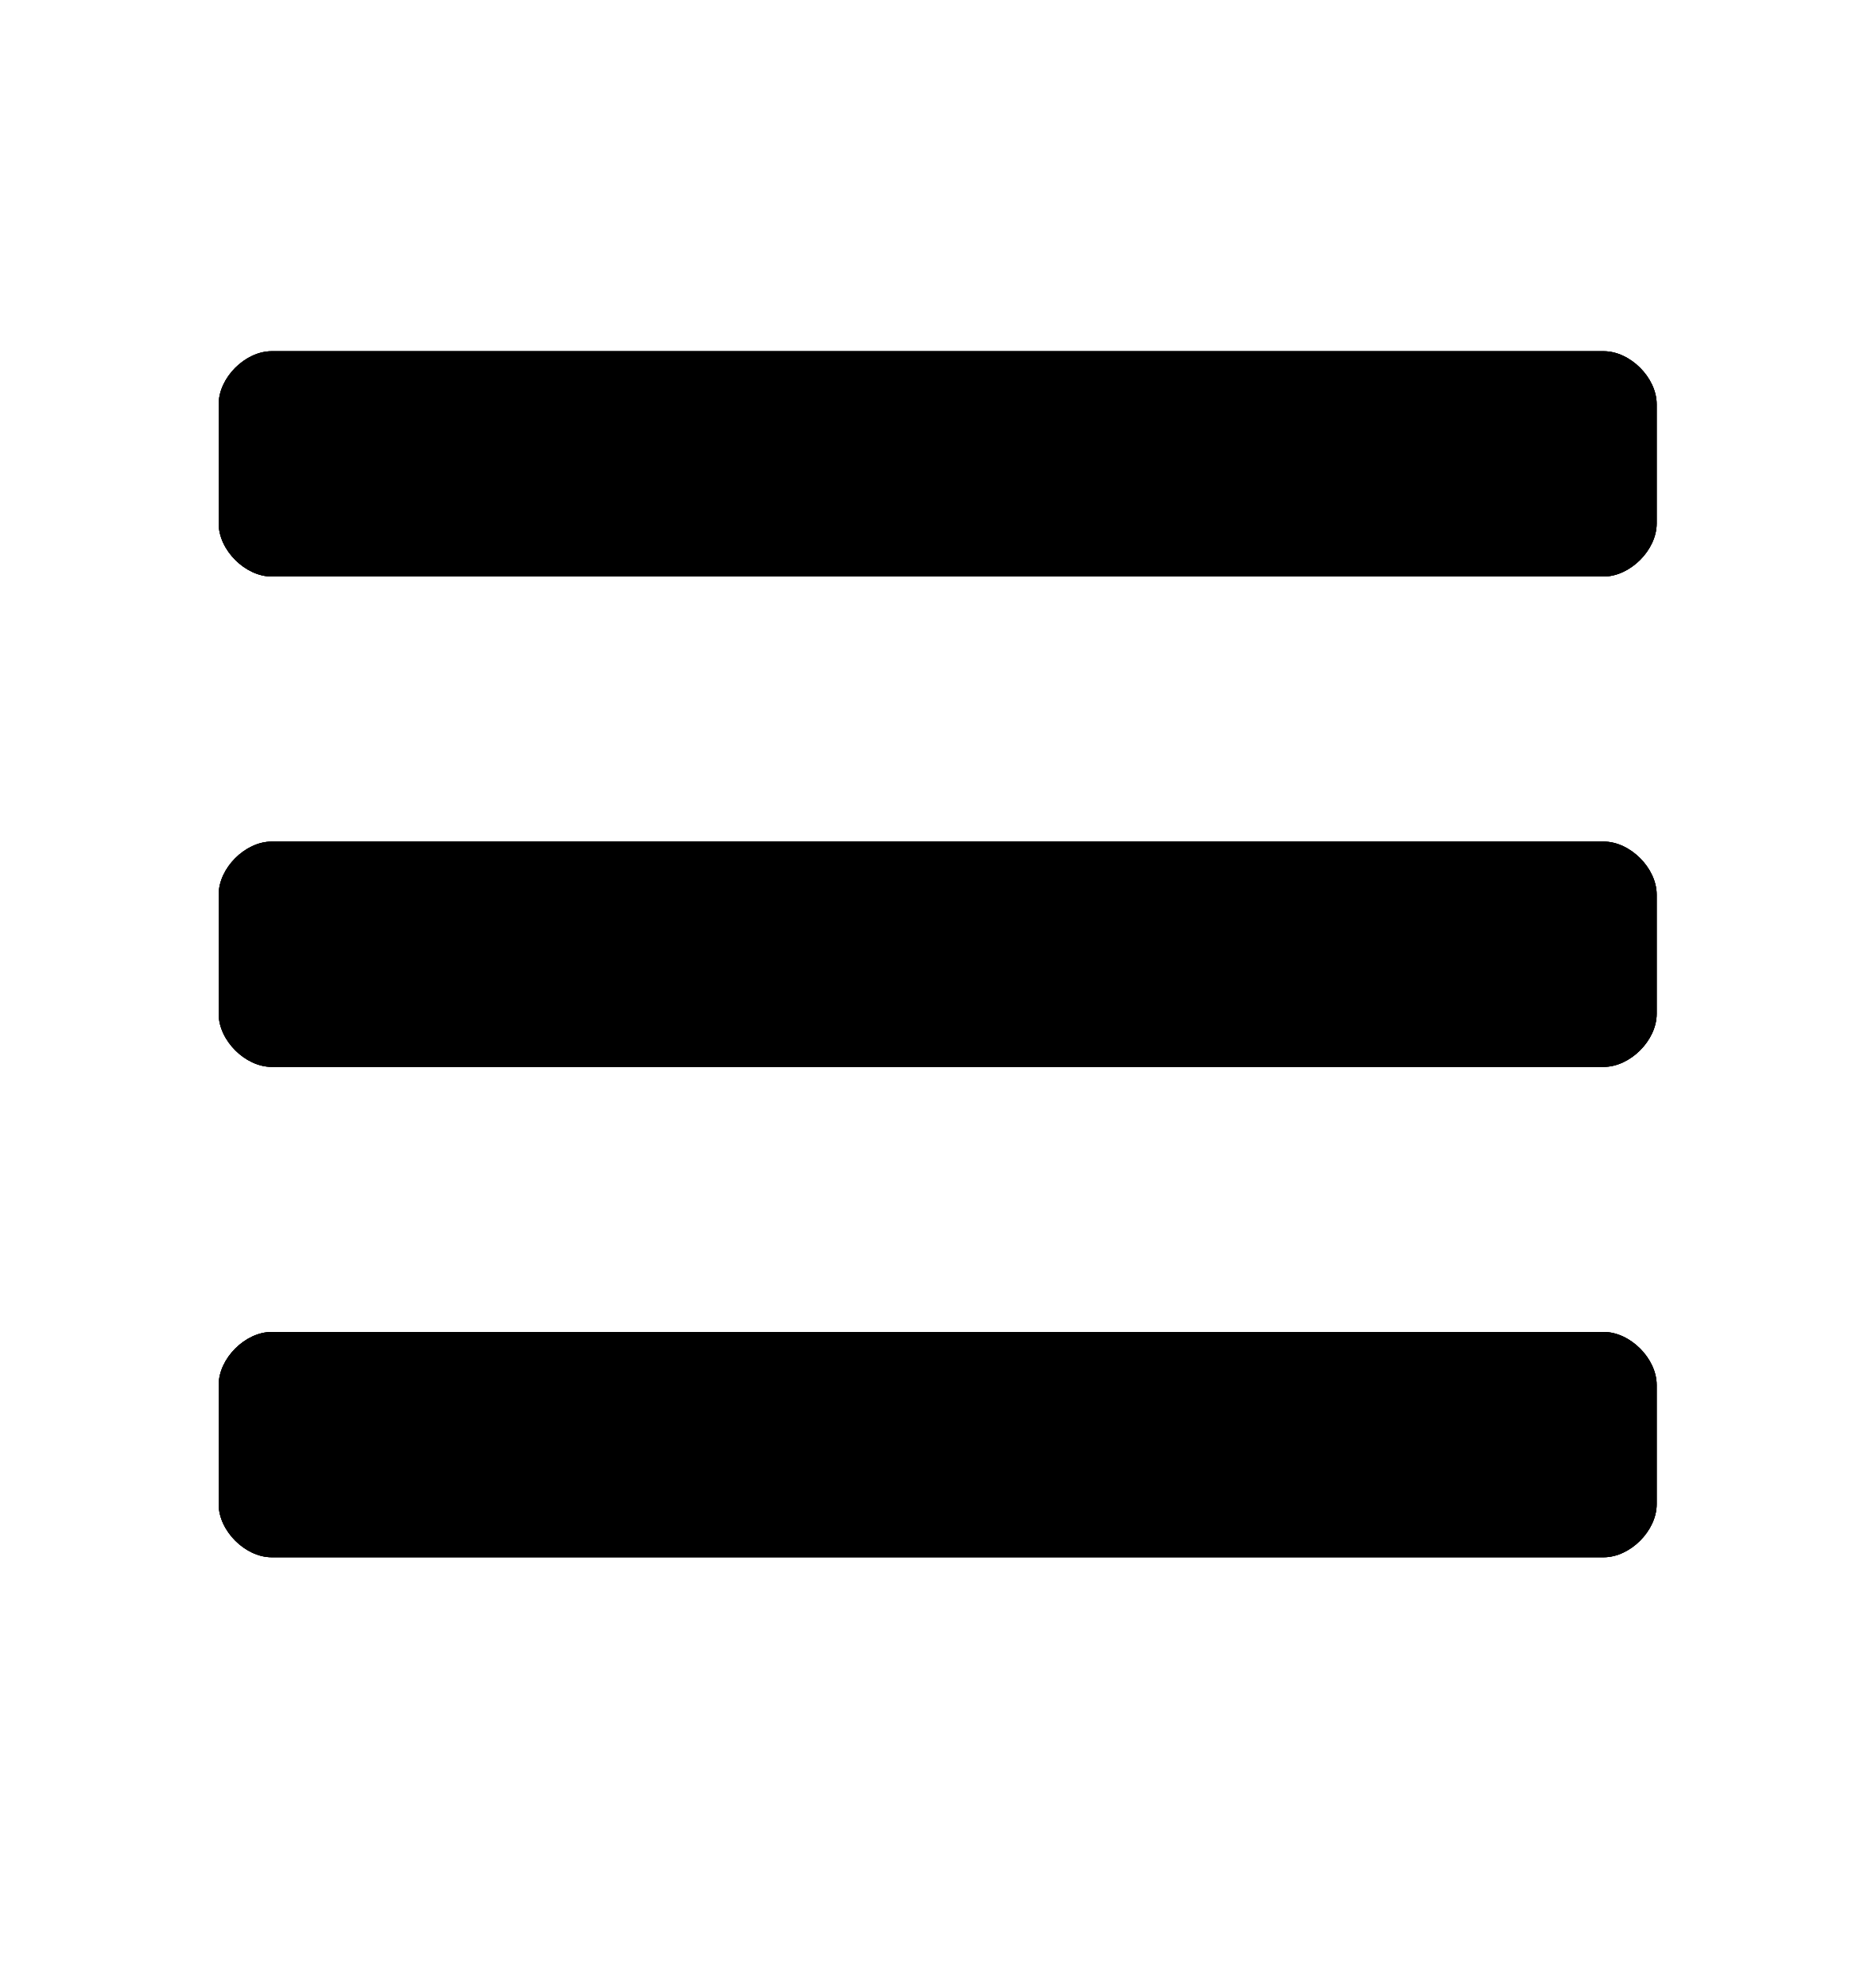
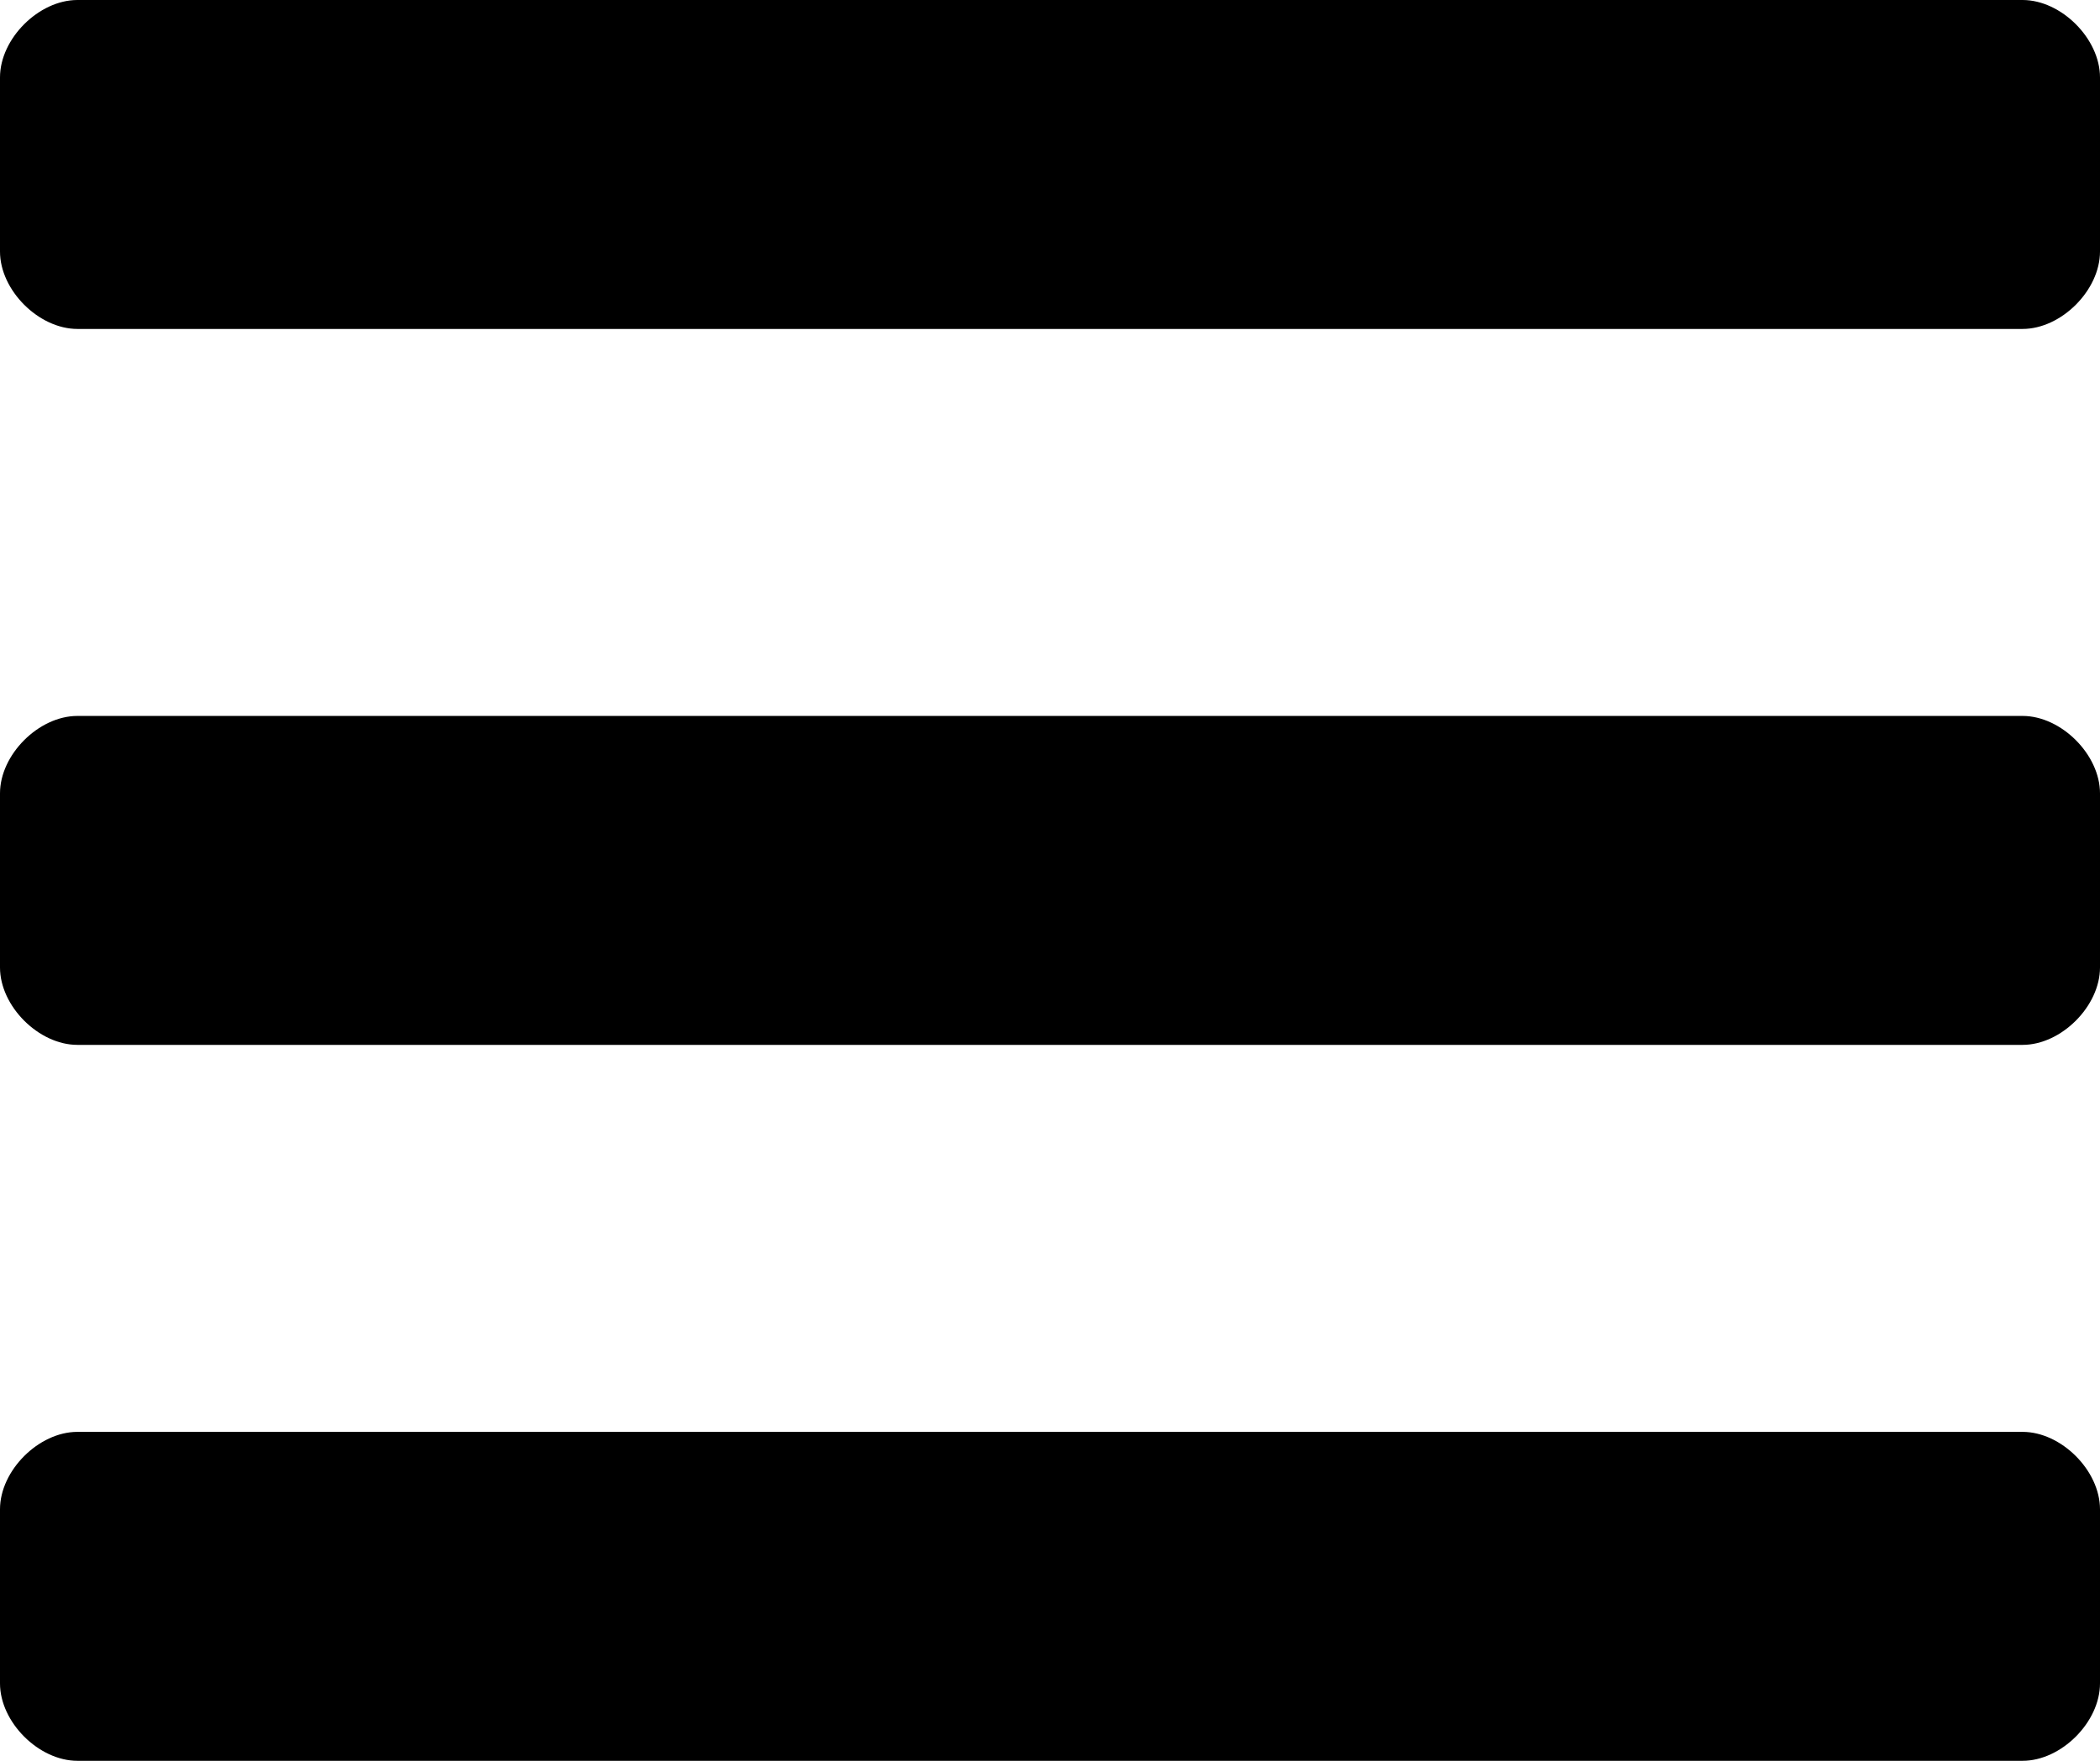
- <svg xmlns="http://www.w3.org/2000/svg" xmlns:xlink="http://www.w3.org/1999/xlink" version="1.1" id="Capa_1" x="0px" y="0px" viewBox="0 0 28 30" style="enable-background:new 0 0 28 30;" xml:space="preserve">
+ <svg xmlns="http://www.w3.org/2000/svg" xmlns:xlink="http://www.w3.org/1999/xlink" version="1.1" id="Capa_1" x="0px" y="0px" viewBox="0 0 21.7 18.2" style="enable-background:new 0 0 21.7 18.2;" xml:space="preserve">
  <style type="text/css">
	.st0{clip-path:url(#SVGID_2_);}
	.st1{clip-path:url(#SVGID_4_);}
	.st2{clip-path:url(#SVGID_6_);}
	.st3{clip-path:url(#SVGID_8_);}
	.st4{clip-path:url(#SVGID_10_);}
	.st5{clip-path:url(#SVGID_12_);}
</style>
  <g>
-     <g>
+     <defs>
+       <path id="SVGID_1_" d="M0,0.8C0,0.4,0.4,0,0.8,0h20.1c0.4,0,0.8,0.4,0.8,0.8v1.8c0,0.4-0.4,0.8-0.8,0.8H0.8C0.4,3.4,0,3,0,2.6V0.8    z" />
+     </defs>
+     <clipPath id="SVGID_2_">
+       <use xlink:href="#SVGID_1_" style="overflow:visible;" />
+     </clipPath>
+     <g class="st0">
      <defs>
-         <path id="SVGID_1_" d="M3.3,6.1c0-0.4,0.4-0.8,0.8-0.8h20.1c0.4,0,0.8,0.4,0.8,0.8v1.8c0,0.4-0.4,0.8-0.8,0.8H4.1     c-0.4,0-0.8-0.4-0.8-0.8V6.1z" />
+         <rect id="SVGID_3_" x="-21.3" y="-36.3" width="375" height="3632" />
      </defs>
-       <use xlink:href="#SVGID_1_" style="overflow:visible;fill-rule:evenodd;clip-rule:evenodd;" />
-       <clipPath id="SVGID_2_">
-         <use xlink:href="#SVGID_1_" style="overflow:visible;" />
+       <clipPath id="SVGID_4_">
+         <use xlink:href="#SVGID_3_" style="overflow:visible;" />
      </clipPath>
-       <g class="st0">
-         <defs>
-           <rect id="SVGID_3_" x="-18" y="-31" width="375" height="4190" />
-         </defs>
-         <use xlink:href="#SVGID_3_" style="overflow:visible;" />
-         <clipPath id="SVGID_4_">
-           <use xlink:href="#SVGID_3_" style="overflow:visible;" />
-         </clipPath>
-         <rect x="-1.7" y="0.3" class="st1" width="31.7" height="13.4" />
-       </g>
+       <rect x="-5" y="-5" class="st1" width="31.7" height="13.4" />
    </g>
-     <g>
+   </g>
+   <g>
+     <defs>
+       <path id="SVGID_5_" d="M0,8.2c0-0.4,0.4-0.8,0.8-0.8h20.1c0.4,0,0.8,0.4,0.8,0.8V10c0,0.4-0.4,0.8-0.8,0.8H0.8    C0.4,10.8,0,10.4,0,10V8.2z" />
+     </defs>
+     <clipPath id="SVGID_6_">
+       <use xlink:href="#SVGID_5_" style="overflow:visible;" />
+     </clipPath>
+     <g class="st2">
      <defs>
-         <path id="SVGID_5_" d="M3.3,13.5c0-0.4,0.4-0.8,0.8-0.8h20.1c0.4,0,0.8,0.4,0.8,0.8v1.8c0,0.4-0.4,0.8-0.8,0.8H4.1     c-0.4,0-0.8-0.4-0.8-0.8V13.5z" />
+         <rect id="SVGID_7_" x="-21.3" y="-36.3" width="375" height="3632" />
      </defs>
-       <use xlink:href="#SVGID_5_" style="overflow:visible;fill-rule:evenodd;clip-rule:evenodd;" />
-       <clipPath id="SVGID_6_">
-         <use xlink:href="#SVGID_5_" style="overflow:visible;" />
+       <clipPath id="SVGID_8_">
+         <use xlink:href="#SVGID_7_" style="overflow:visible;" />
      </clipPath>
-       <g class="st2">
-         <defs>
-           <rect id="SVGID_7_" x="-18" y="-31" width="375" height="4190" />
-         </defs>
-         <use xlink:href="#SVGID_7_" style="overflow:visible;" />
-         <clipPath id="SVGID_8_">
-           <use xlink:href="#SVGID_7_" style="overflow:visible;" />
-         </clipPath>
-         <rect x="-1.7" y="7.7" class="st3" width="31.7" height="13.4" />
-       </g>
+       <rect x="-5" y="2.4" class="st3" width="31.7" height="13.4" />
    </g>
-     <g>
+   </g>
+   <g>
+     <defs>
+       <path id="SVGID_9_" d="M0,15.6c0-0.4,0.4-0.8,0.8-0.8h20.1c0.4,0,0.8,0.4,0.8,0.8v1.8c0,0.4-0.4,0.8-0.8,0.8H0.8    c-0.4,0-0.8-0.4-0.8-0.8V15.6z" />
+     </defs>
+     <clipPath id="SVGID_10_">
+       <use xlink:href="#SVGID_9_" style="overflow:visible;" />
+     </clipPath>
+     <g class="st4">
      <defs>
-         <path id="SVGID_9_" d="M3.3,20.9c0-0.4,0.4-0.8,0.8-0.8h20.1c0.4,0,0.8,0.4,0.8,0.8v1.8c0,0.4-0.4,0.8-0.8,0.8H4.1     c-0.4,0-0.8-0.4-0.8-0.8V20.9z" />
+         <rect id="SVGID_11_" x="-21.3" y="-36.3" width="375" height="3632" />
      </defs>
-       <use xlink:href="#SVGID_9_" style="overflow:visible;fill-rule:evenodd;clip-rule:evenodd;" />
-       <clipPath id="SVGID_10_">
-         <use xlink:href="#SVGID_9_" style="overflow:visible;" />
+       <clipPath id="SVGID_12_">
+         <use xlink:href="#SVGID_11_" style="overflow:visible;" />
      </clipPath>
-       <g class="st4">
-         <defs>
-           <rect id="SVGID_11_" x="-18" y="-31" width="375" height="4190" />
-         </defs>
-         <use xlink:href="#SVGID_11_" style="overflow:visible;" />
-         <clipPath id="SVGID_12_">
-           <use xlink:href="#SVGID_11_" style="overflow:visible;" />
-         </clipPath>
-         <rect x="-1.7" y="15.1" class="st5" width="31.7" height="13.4" />
-       </g>
+       <rect x="-5" y="9.8" class="st5" width="31.7" height="13.4" />
    </g>
  </g>
</svg>
